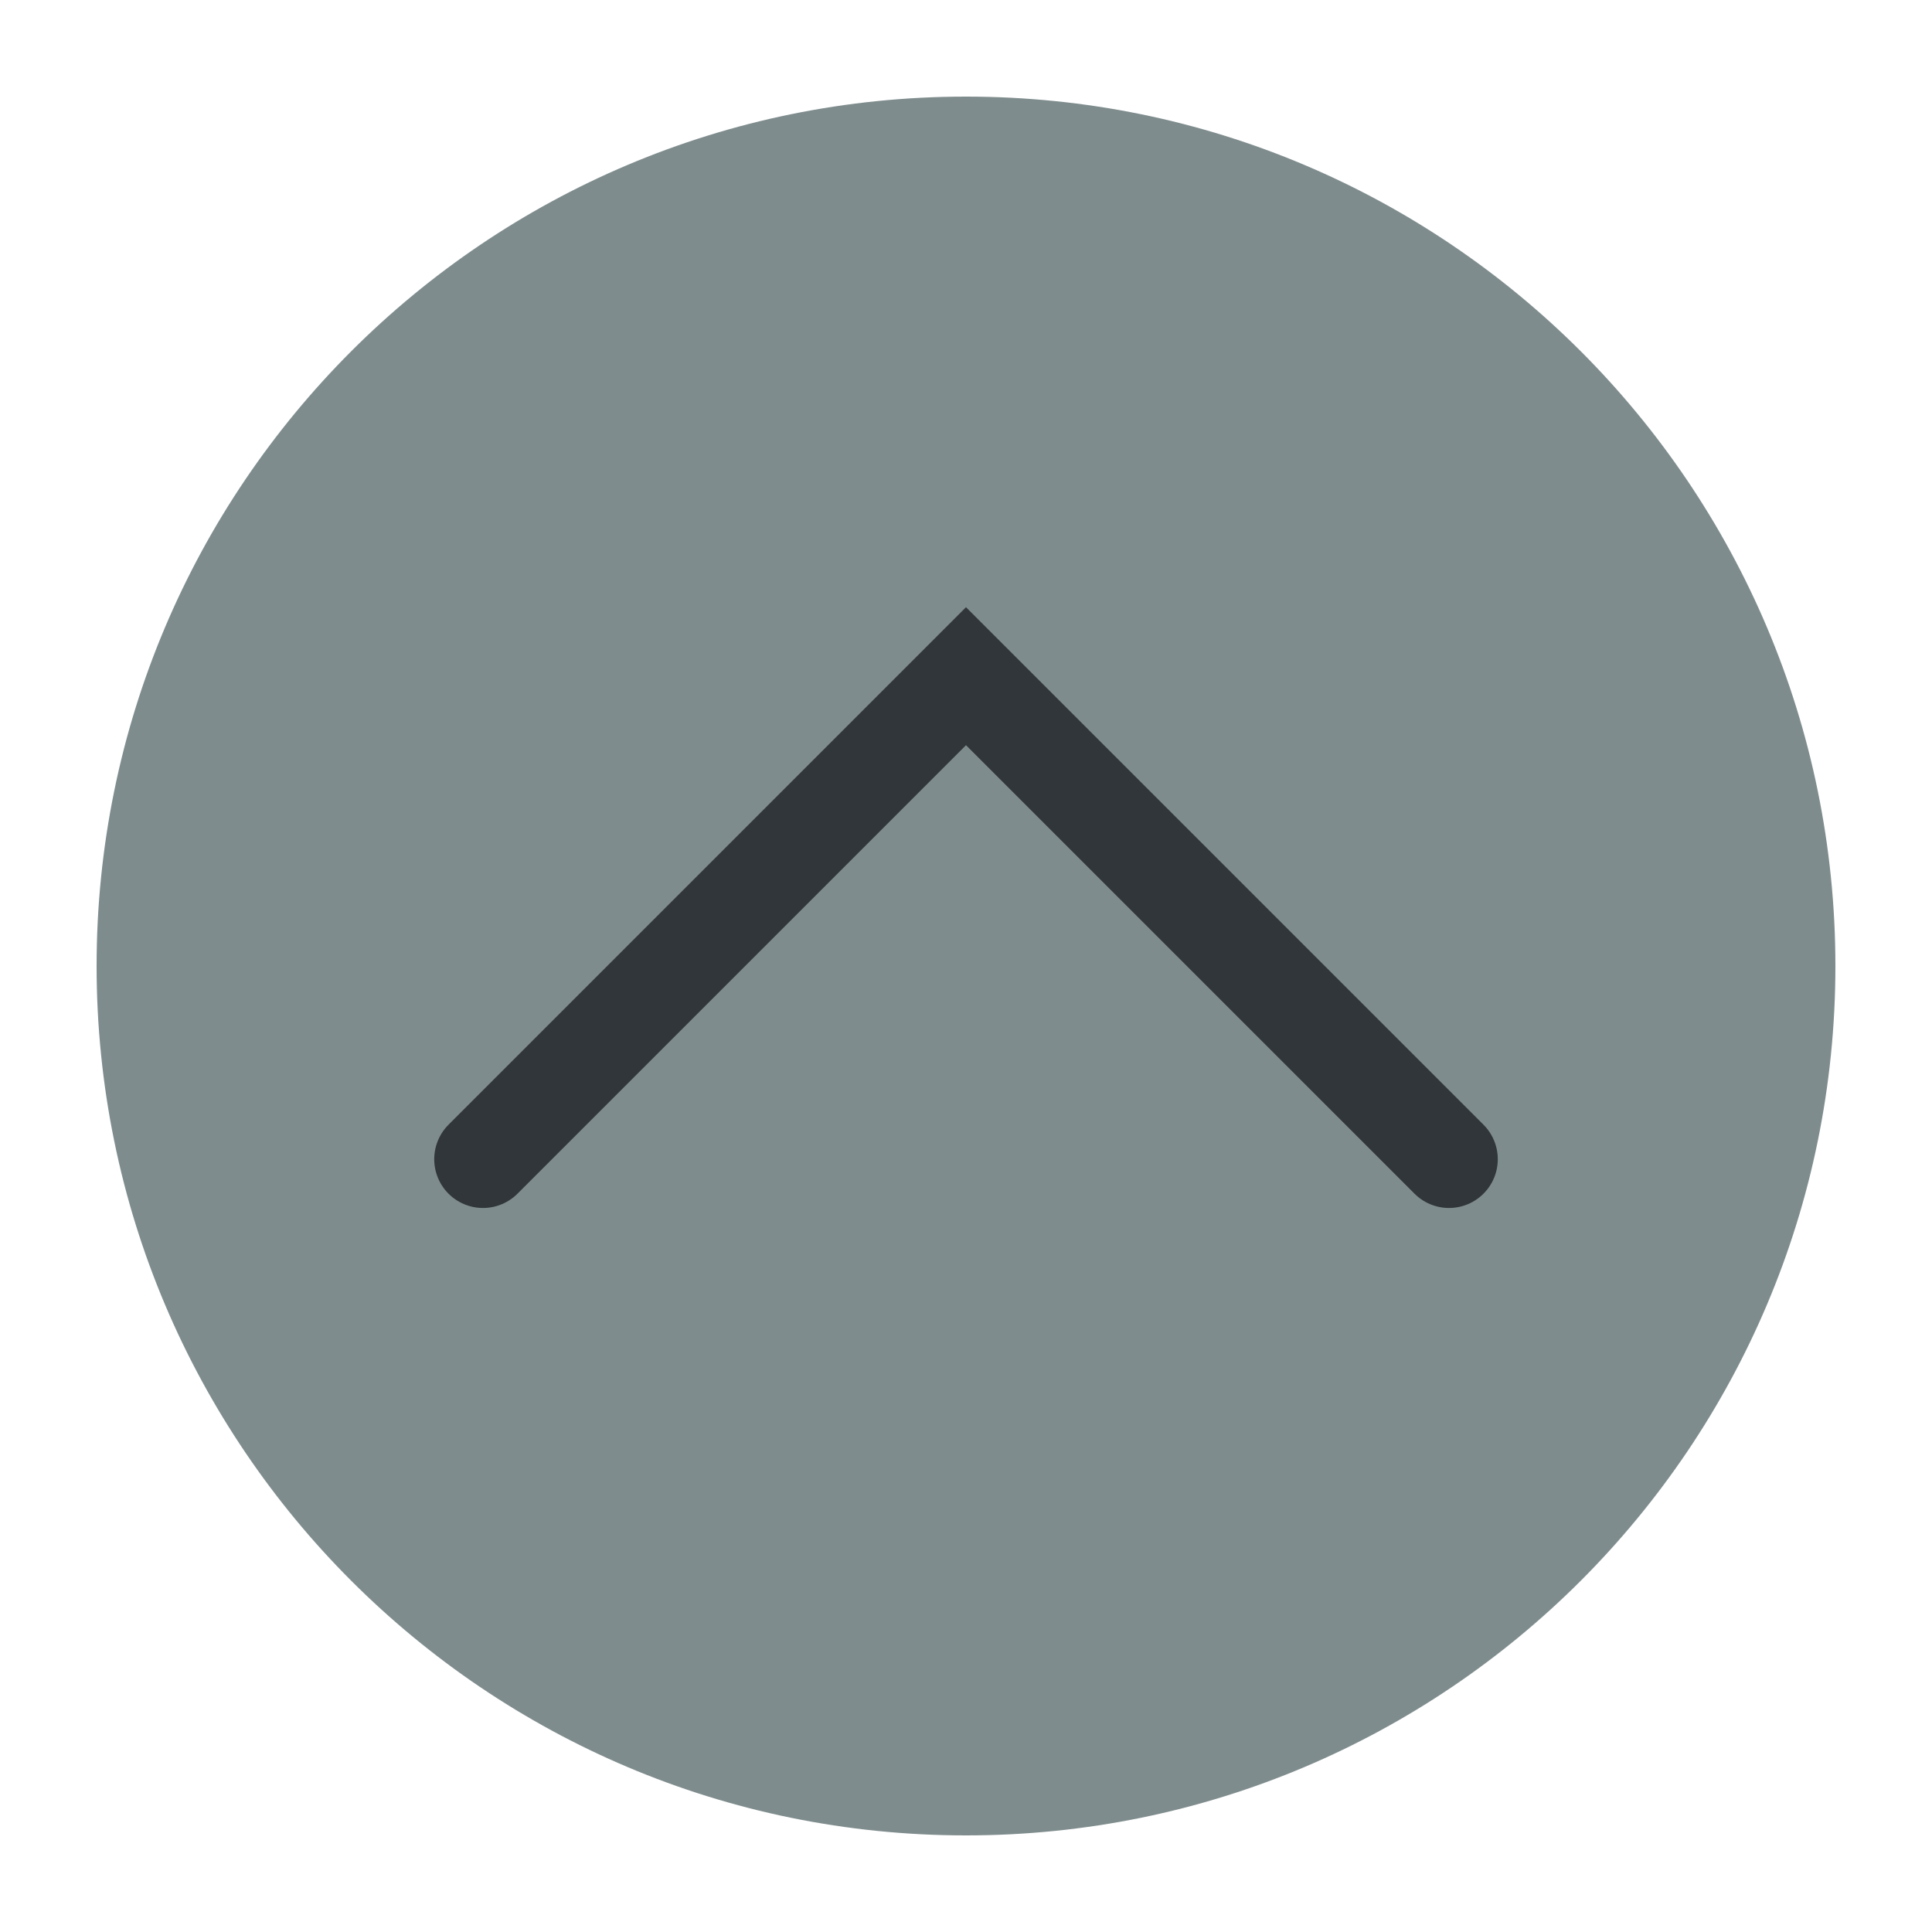
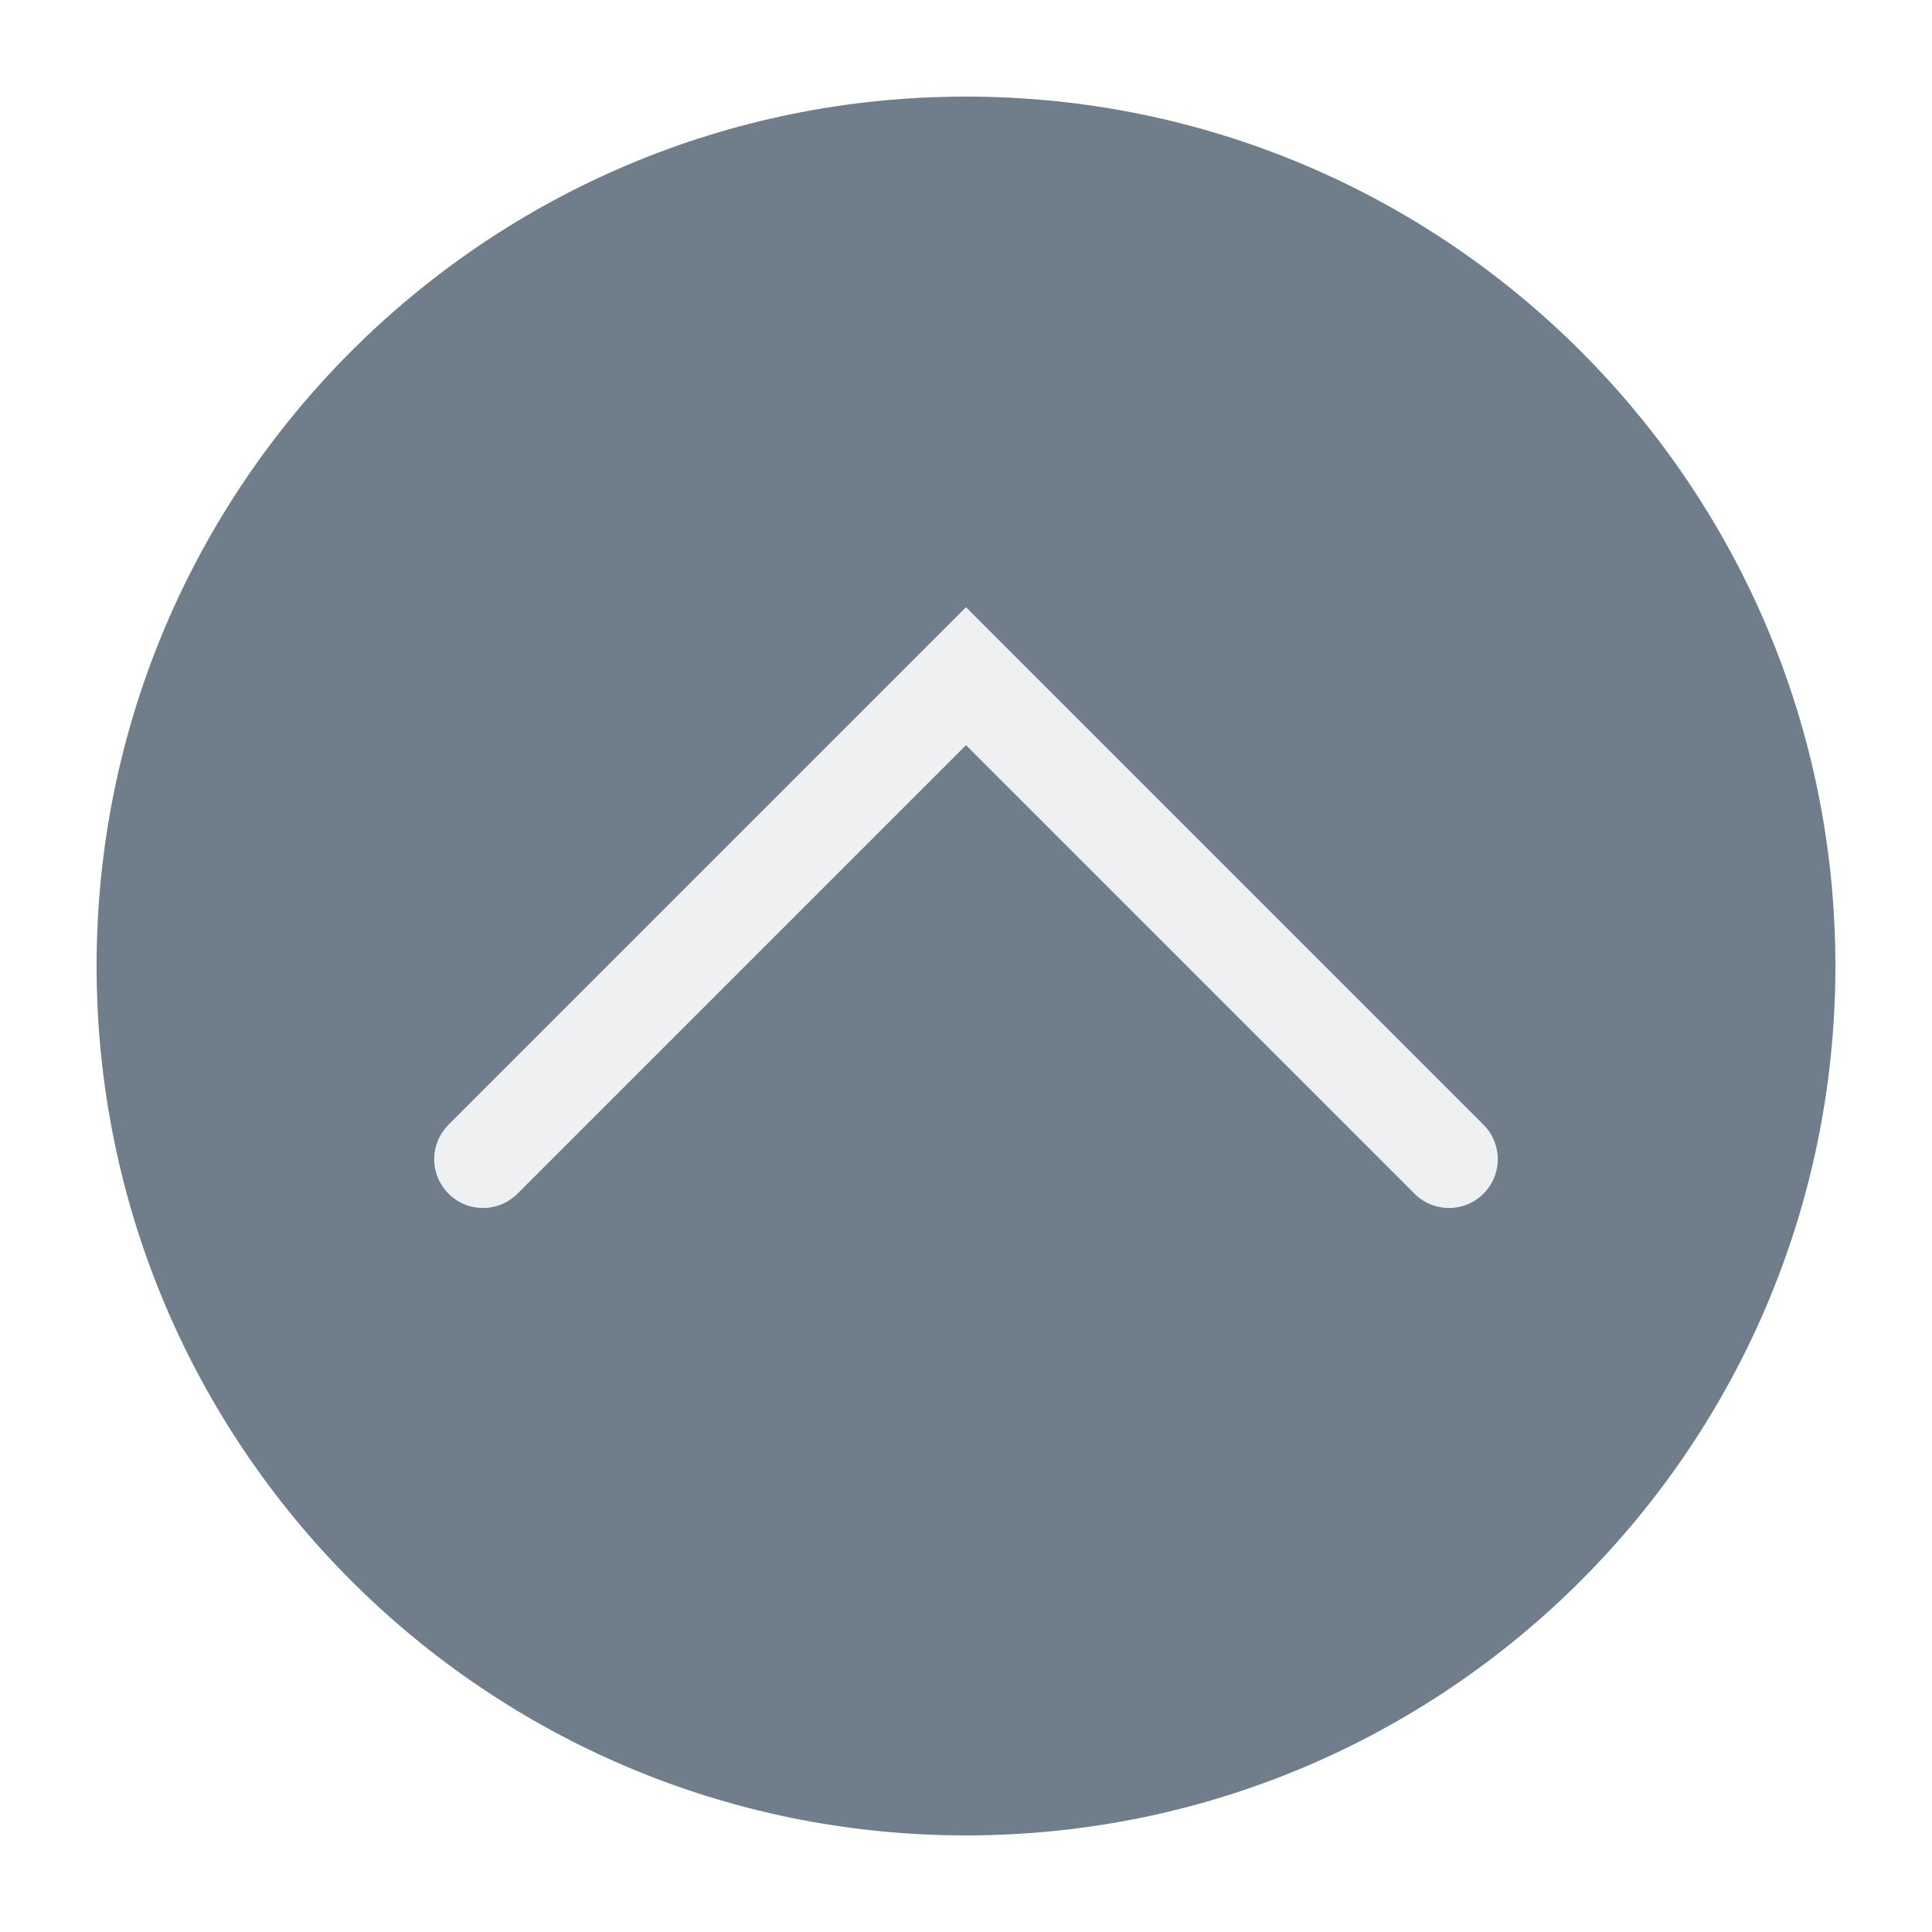
<svg xmlns="http://www.w3.org/2000/svg" viewBox="0 0 50 50" version="1.2" baseProfile="tiny">
  <defs>
</defs>
  <g fill="none" stroke="black" stroke-width="1" fill-rule="evenodd" stroke-linecap="square" stroke-linejoin="bevel">
-     <g fill="#7f8c8d" fill-opacity="1" stroke="none" transform="matrix(2.5,0,0,2.5,2.5,2.5)" font-family="Segoe UI" font-size="11" font-weight="400" font-style="normal">
+     <g fill="#707d8a" fill-opacity="1" stroke="none" transform="matrix(2.5,0,0,2.5,2.5,2.5)" font-family="Segoe UI" font-size="10" font-weight="400" font-style="normal">
      <circle cx="9" cy="9" r="9" />
    </g>
-     <g fill="none" stroke="#31363b" stroke-opacity="1" stroke-width="1.01" stroke-linecap="round" stroke-linejoin="miter" stroke-miterlimit="2" transform="matrix(2.5,0,0,2.5,2.5,2.5)" font-family="Segoe UI" font-size="11" font-weight="400" font-style="normal">
+     <g fill="none" stroke="#eff0f1" stroke-opacity="1" stroke-width="1.01" stroke-linecap="round" stroke-linejoin="miter" stroke-miterlimit="2" transform="matrix(2.5,0,0,2.5,2.5,2.5)" font-family="Segoe UI" font-size="10" font-weight="400" font-style="normal">
      <polyline fill="none" vector-effect="none" points="4,11 9,6 14,11 " />
    </g>
-     <g fill="none" stroke="#000000" stroke-opacity="1" stroke-width="1" stroke-linecap="square" stroke-linejoin="bevel" transform="matrix(1,0,0,1,0,0)" font-family="Segoe UI" font-size="11" font-weight="400" font-style="normal">
+     <g fill="none" stroke="#000000" stroke-opacity="1" stroke-width="1" stroke-linecap="square" stroke-linejoin="bevel" transform="matrix(1,0,0,1,0,0)" font-family="Segoe UI" font-size="10" font-weight="400" font-style="normal">
</g>
  </g>
</svg>
